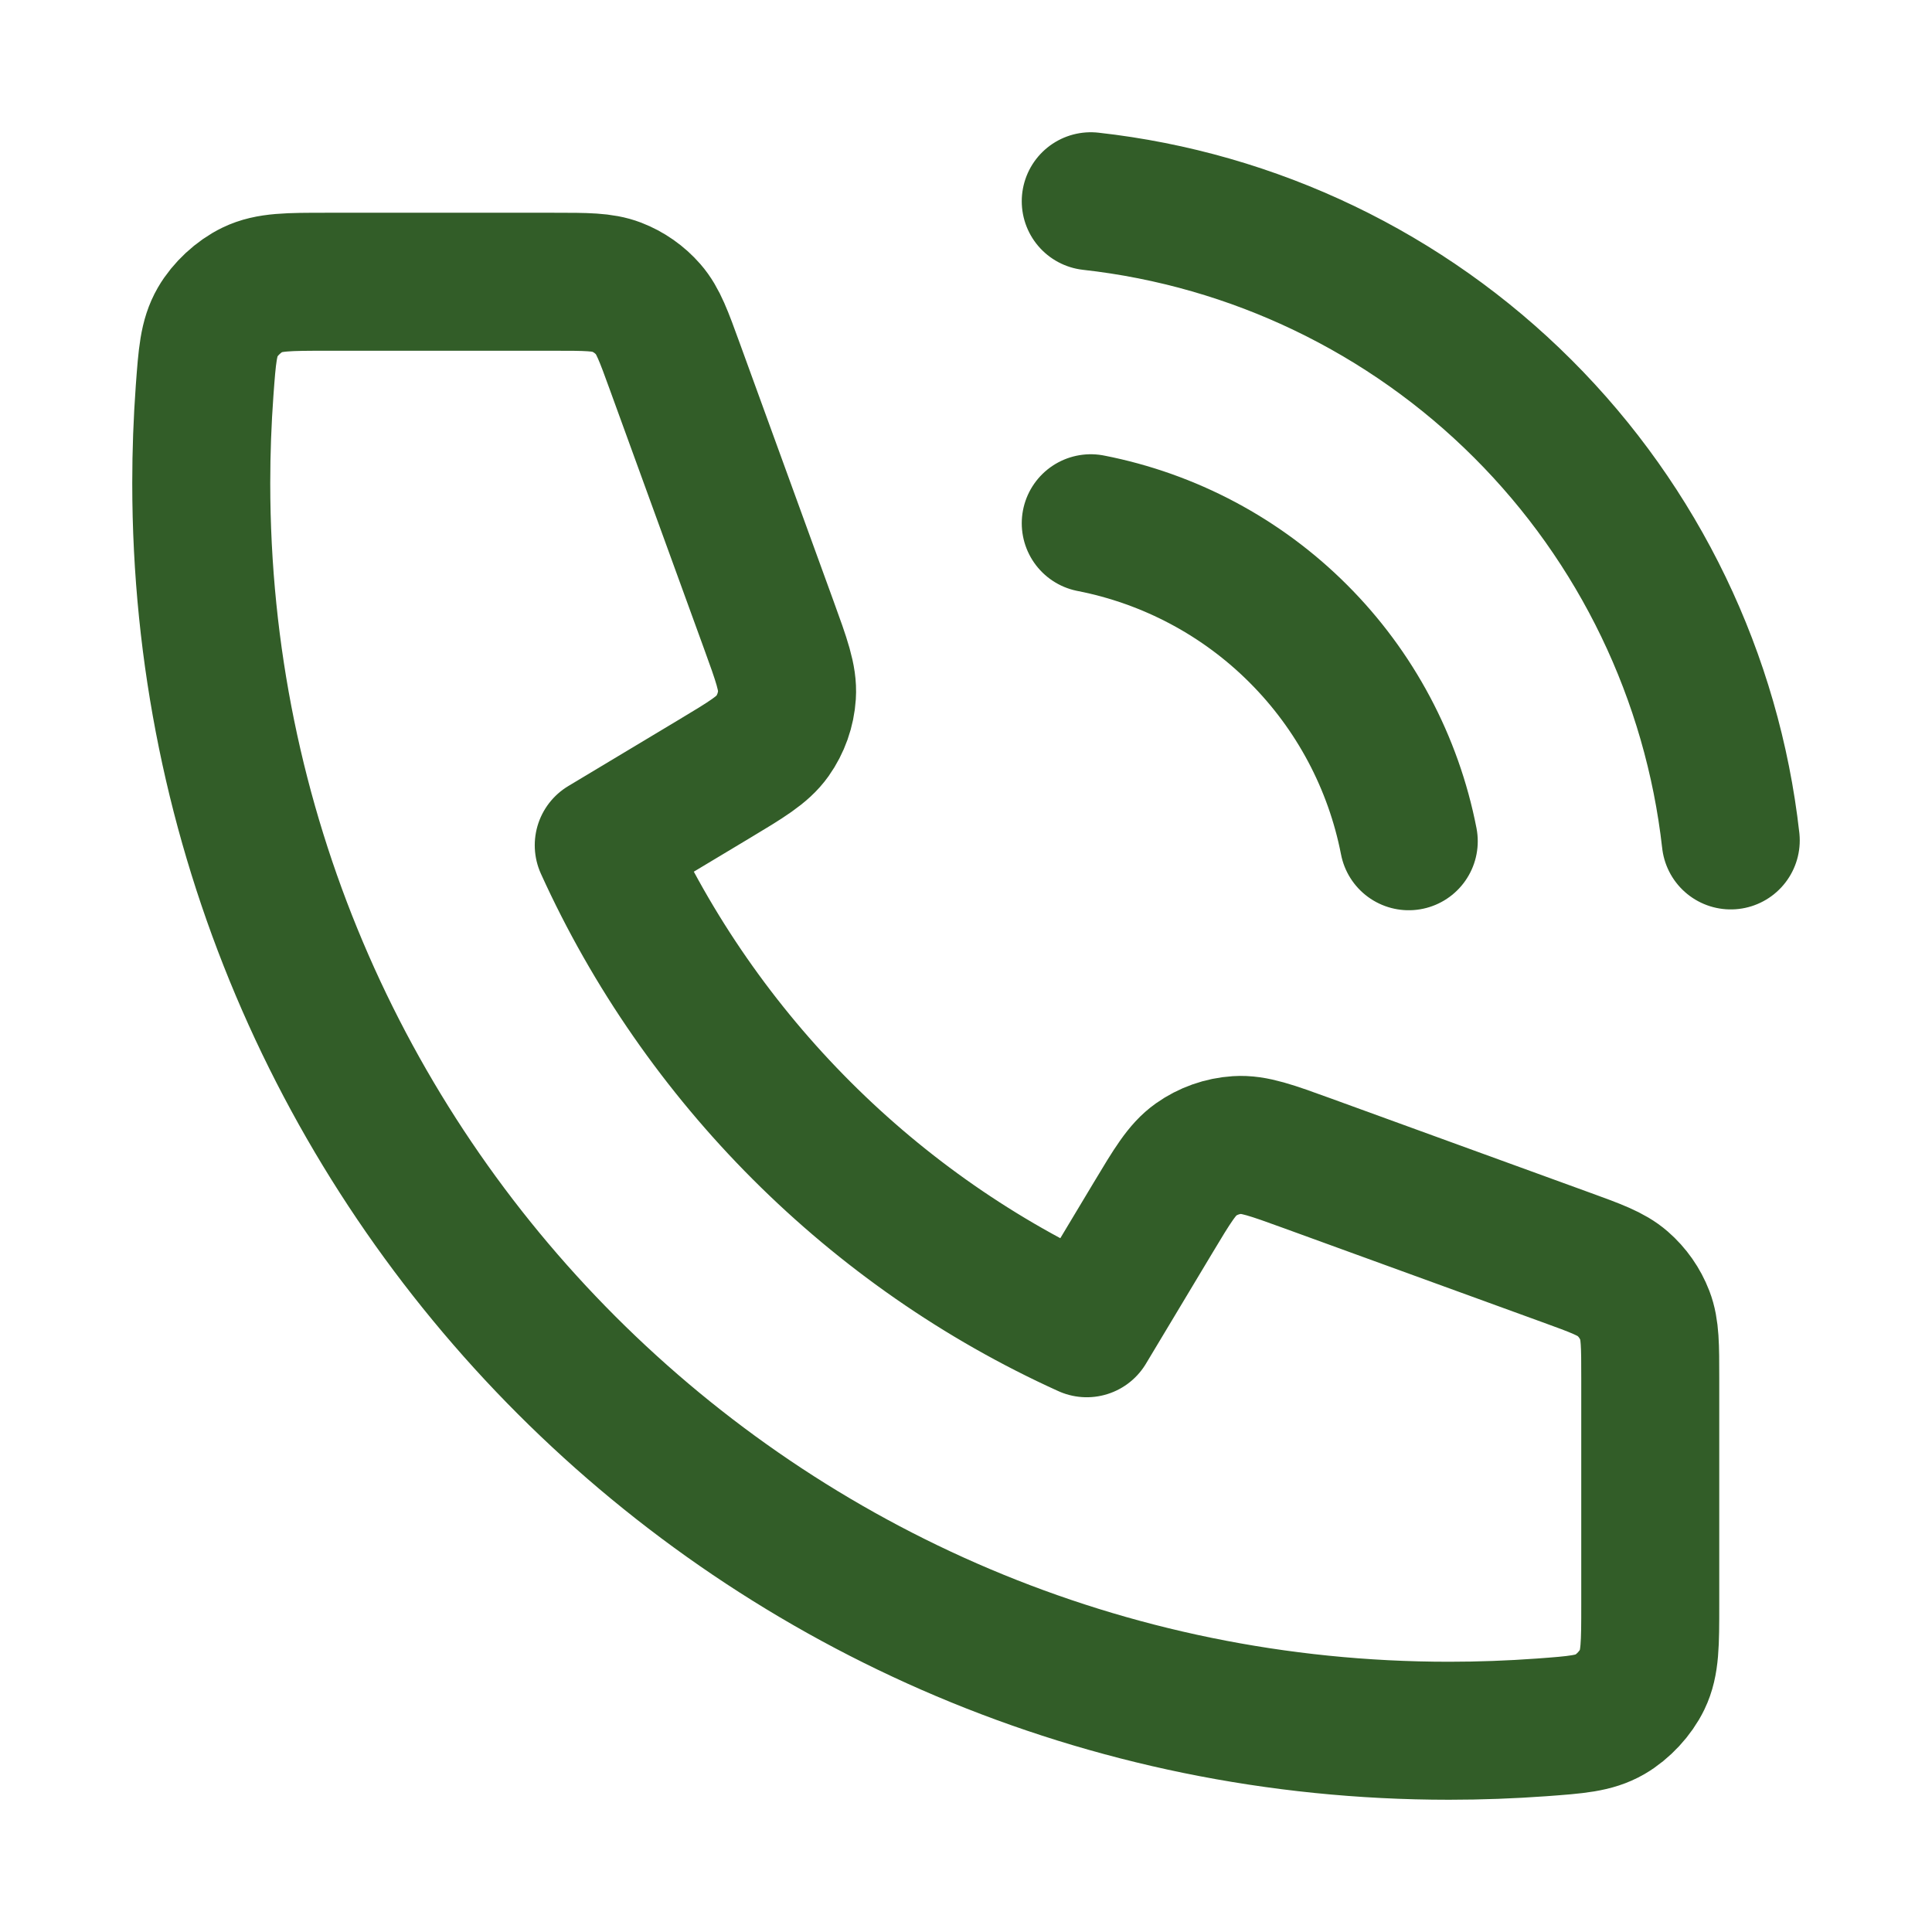
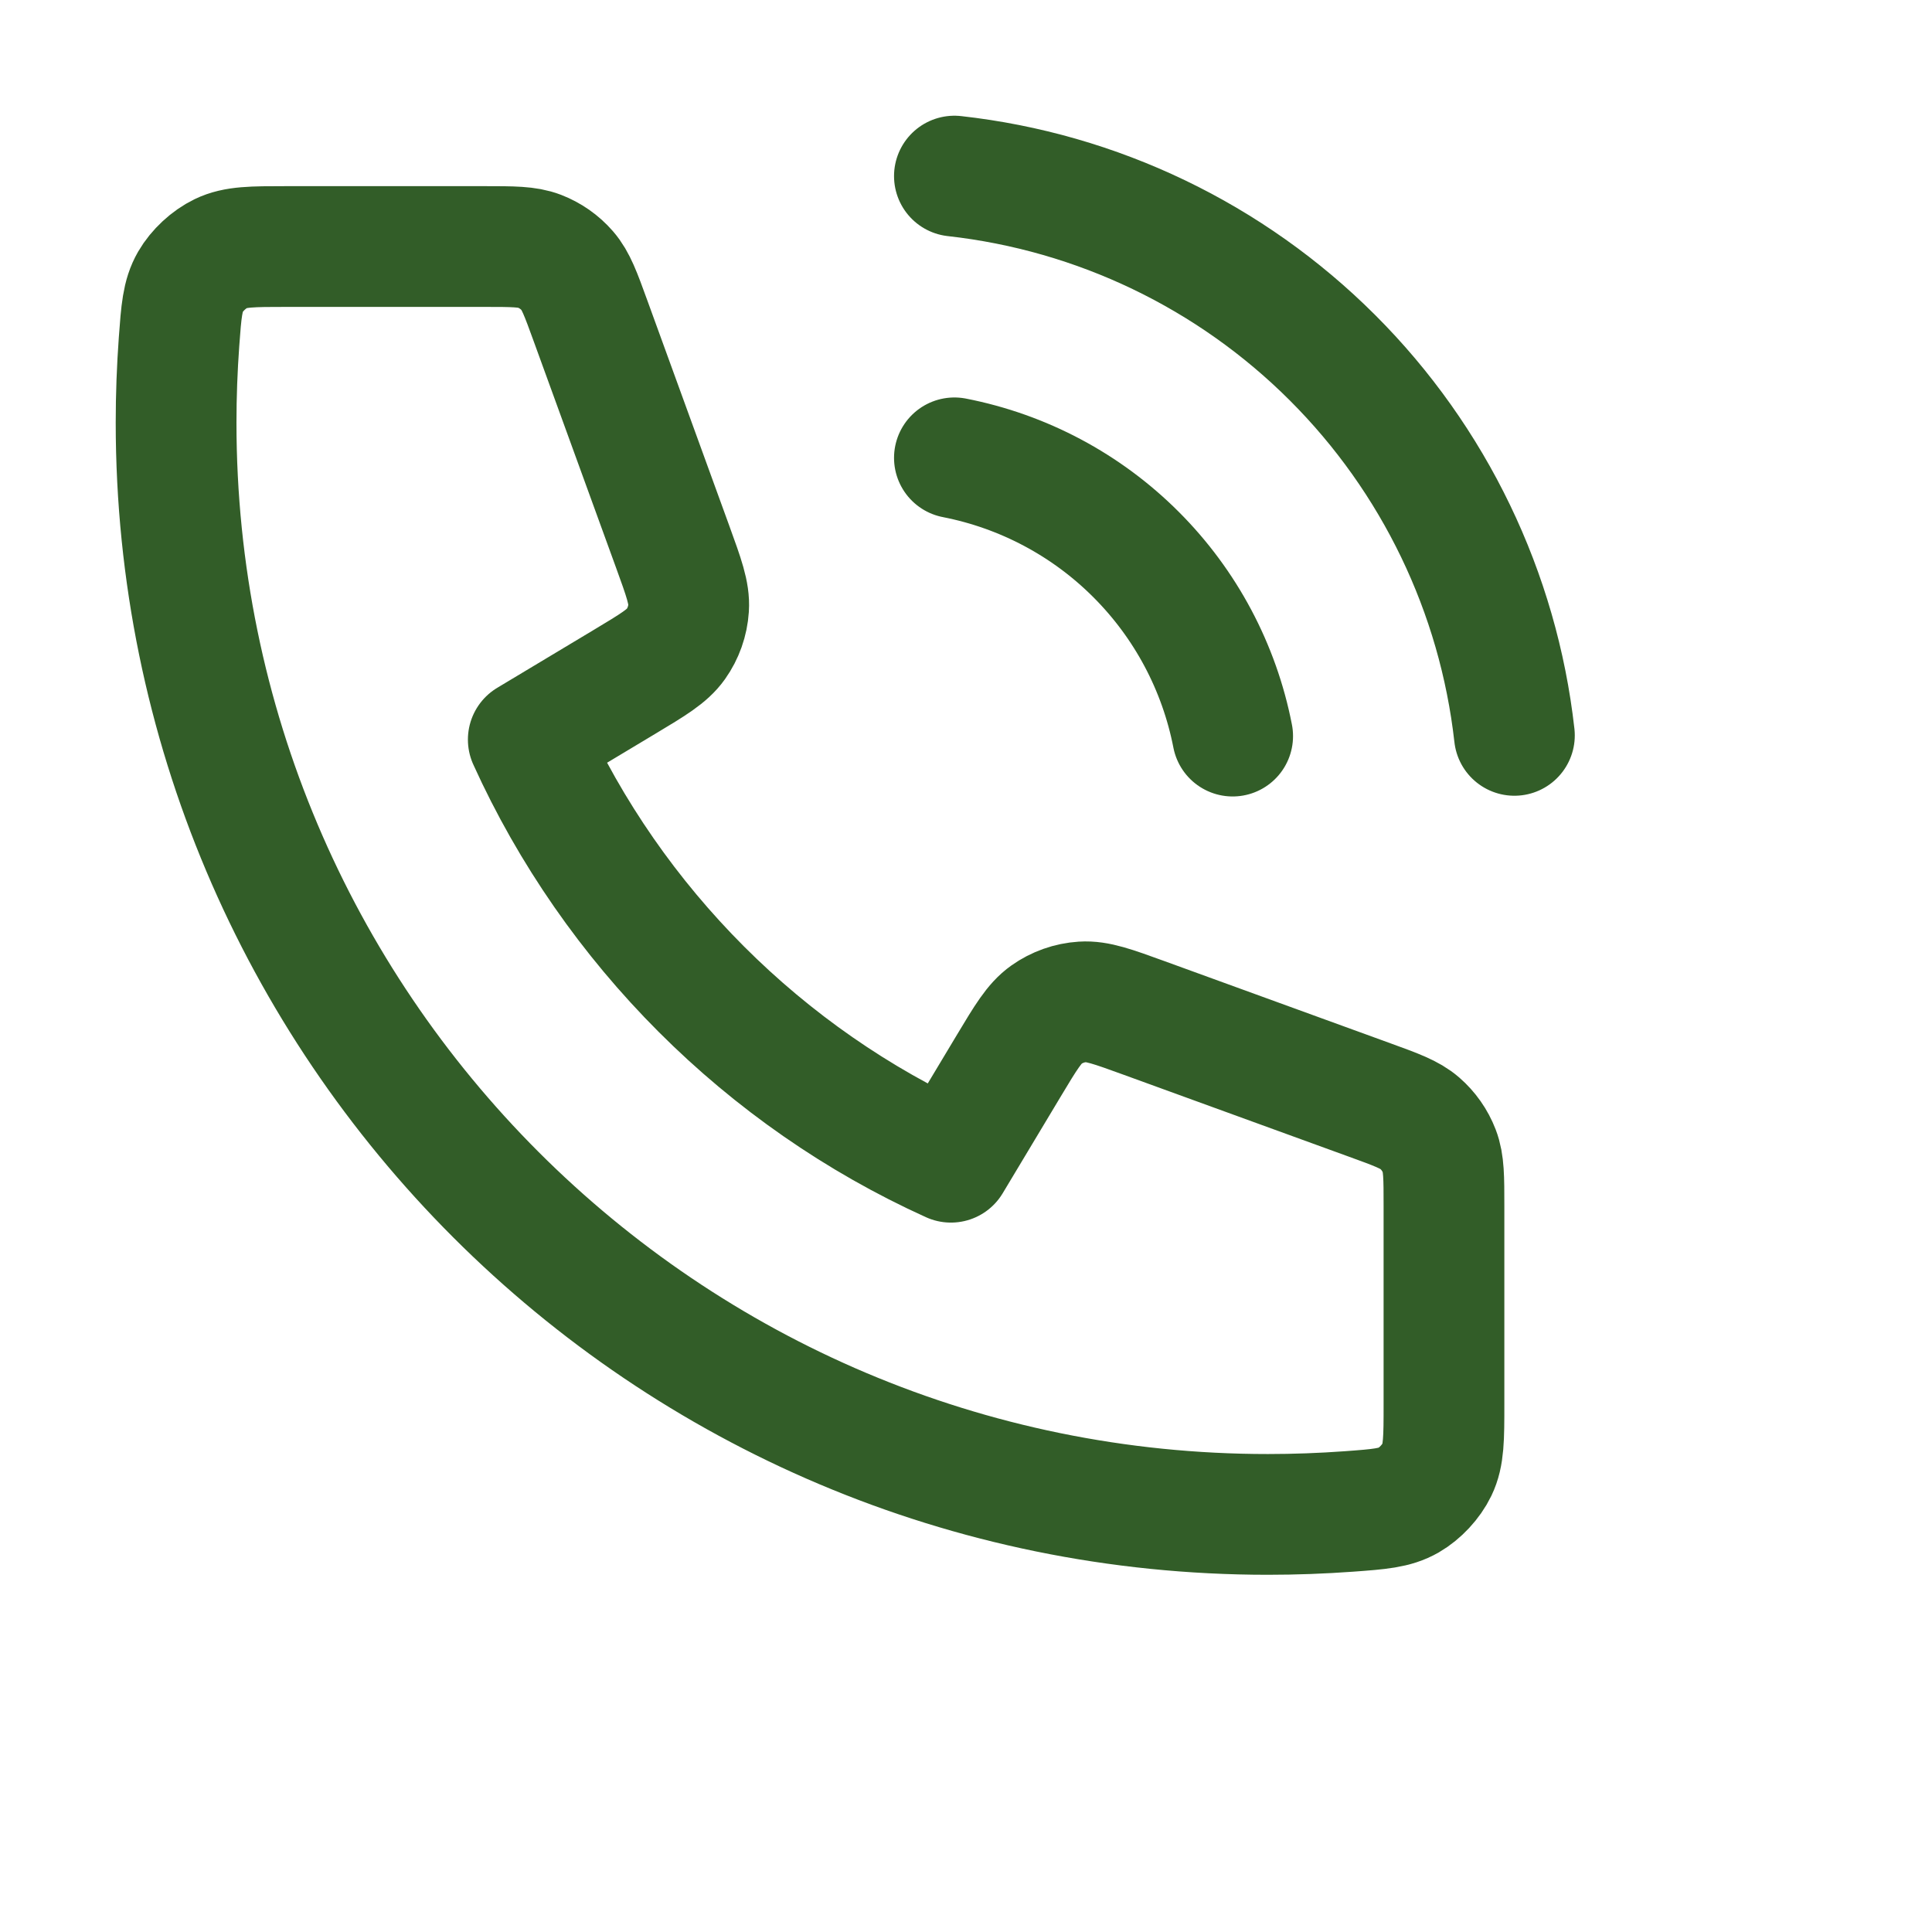
- <svg xmlns="http://www.w3.org/2000/svg" width="42" height="42" viewBox="0 0 42 42" fill="none">
+ <svg xmlns="http://www.w3.org/2000/svg" width="48" height="48" viewBox="0 0 48 48" fill="none">
  <path d="M23.712 11.375C25.422 11.709 26.993 12.544 28.224 13.776C29.456 15.007 30.292 16.578 30.625 18.288M23.712 4.375C27.264 4.77 30.575 6.36 33.103 8.885C35.632 11.41 37.226 14.719 37.625 18.27M31.5 37.625C16.519 37.625 4.375 25.481 4.375 10.5C4.375 9.824 4.4 9.154 4.448 8.491C4.504 7.729 4.532 7.348 4.731 7.002C4.897 6.715 5.19 6.443 5.488 6.299C5.848 6.125 6.268 6.125 7.109 6.125H12.039C12.745 6.125 13.099 6.125 13.402 6.241C13.669 6.344 13.907 6.511 14.095 6.727C14.308 6.972 14.429 7.304 14.67 7.968L16.711 13.58C16.992 14.353 17.132 14.739 17.108 15.105C17.087 15.429 16.977 15.74 16.79 16.004C16.578 16.303 16.225 16.515 15.52 16.938L13.125 18.375C15.228 23.011 18.988 26.775 23.625 28.875L25.062 26.48C25.485 25.775 25.697 25.422 25.996 25.21C26.26 25.023 26.571 24.913 26.895 24.892C27.261 24.868 27.647 25.008 28.42 25.289L34.032 27.33C34.696 27.571 35.028 27.692 35.273 27.905C35.489 28.093 35.656 28.331 35.759 28.599C35.875 28.901 35.875 29.255 35.875 29.961V34.892C35.875 35.732 35.875 36.152 35.701 36.512C35.557 36.81 35.285 37.103 34.998 37.269C34.652 37.468 34.271 37.496 33.51 37.552C32.846 37.6 32.176 37.625 31.5 37.625Z" stroke="#325D28" stroke-width="3" stroke-linecap="round" stroke-linejoin="round" />
</svg>
